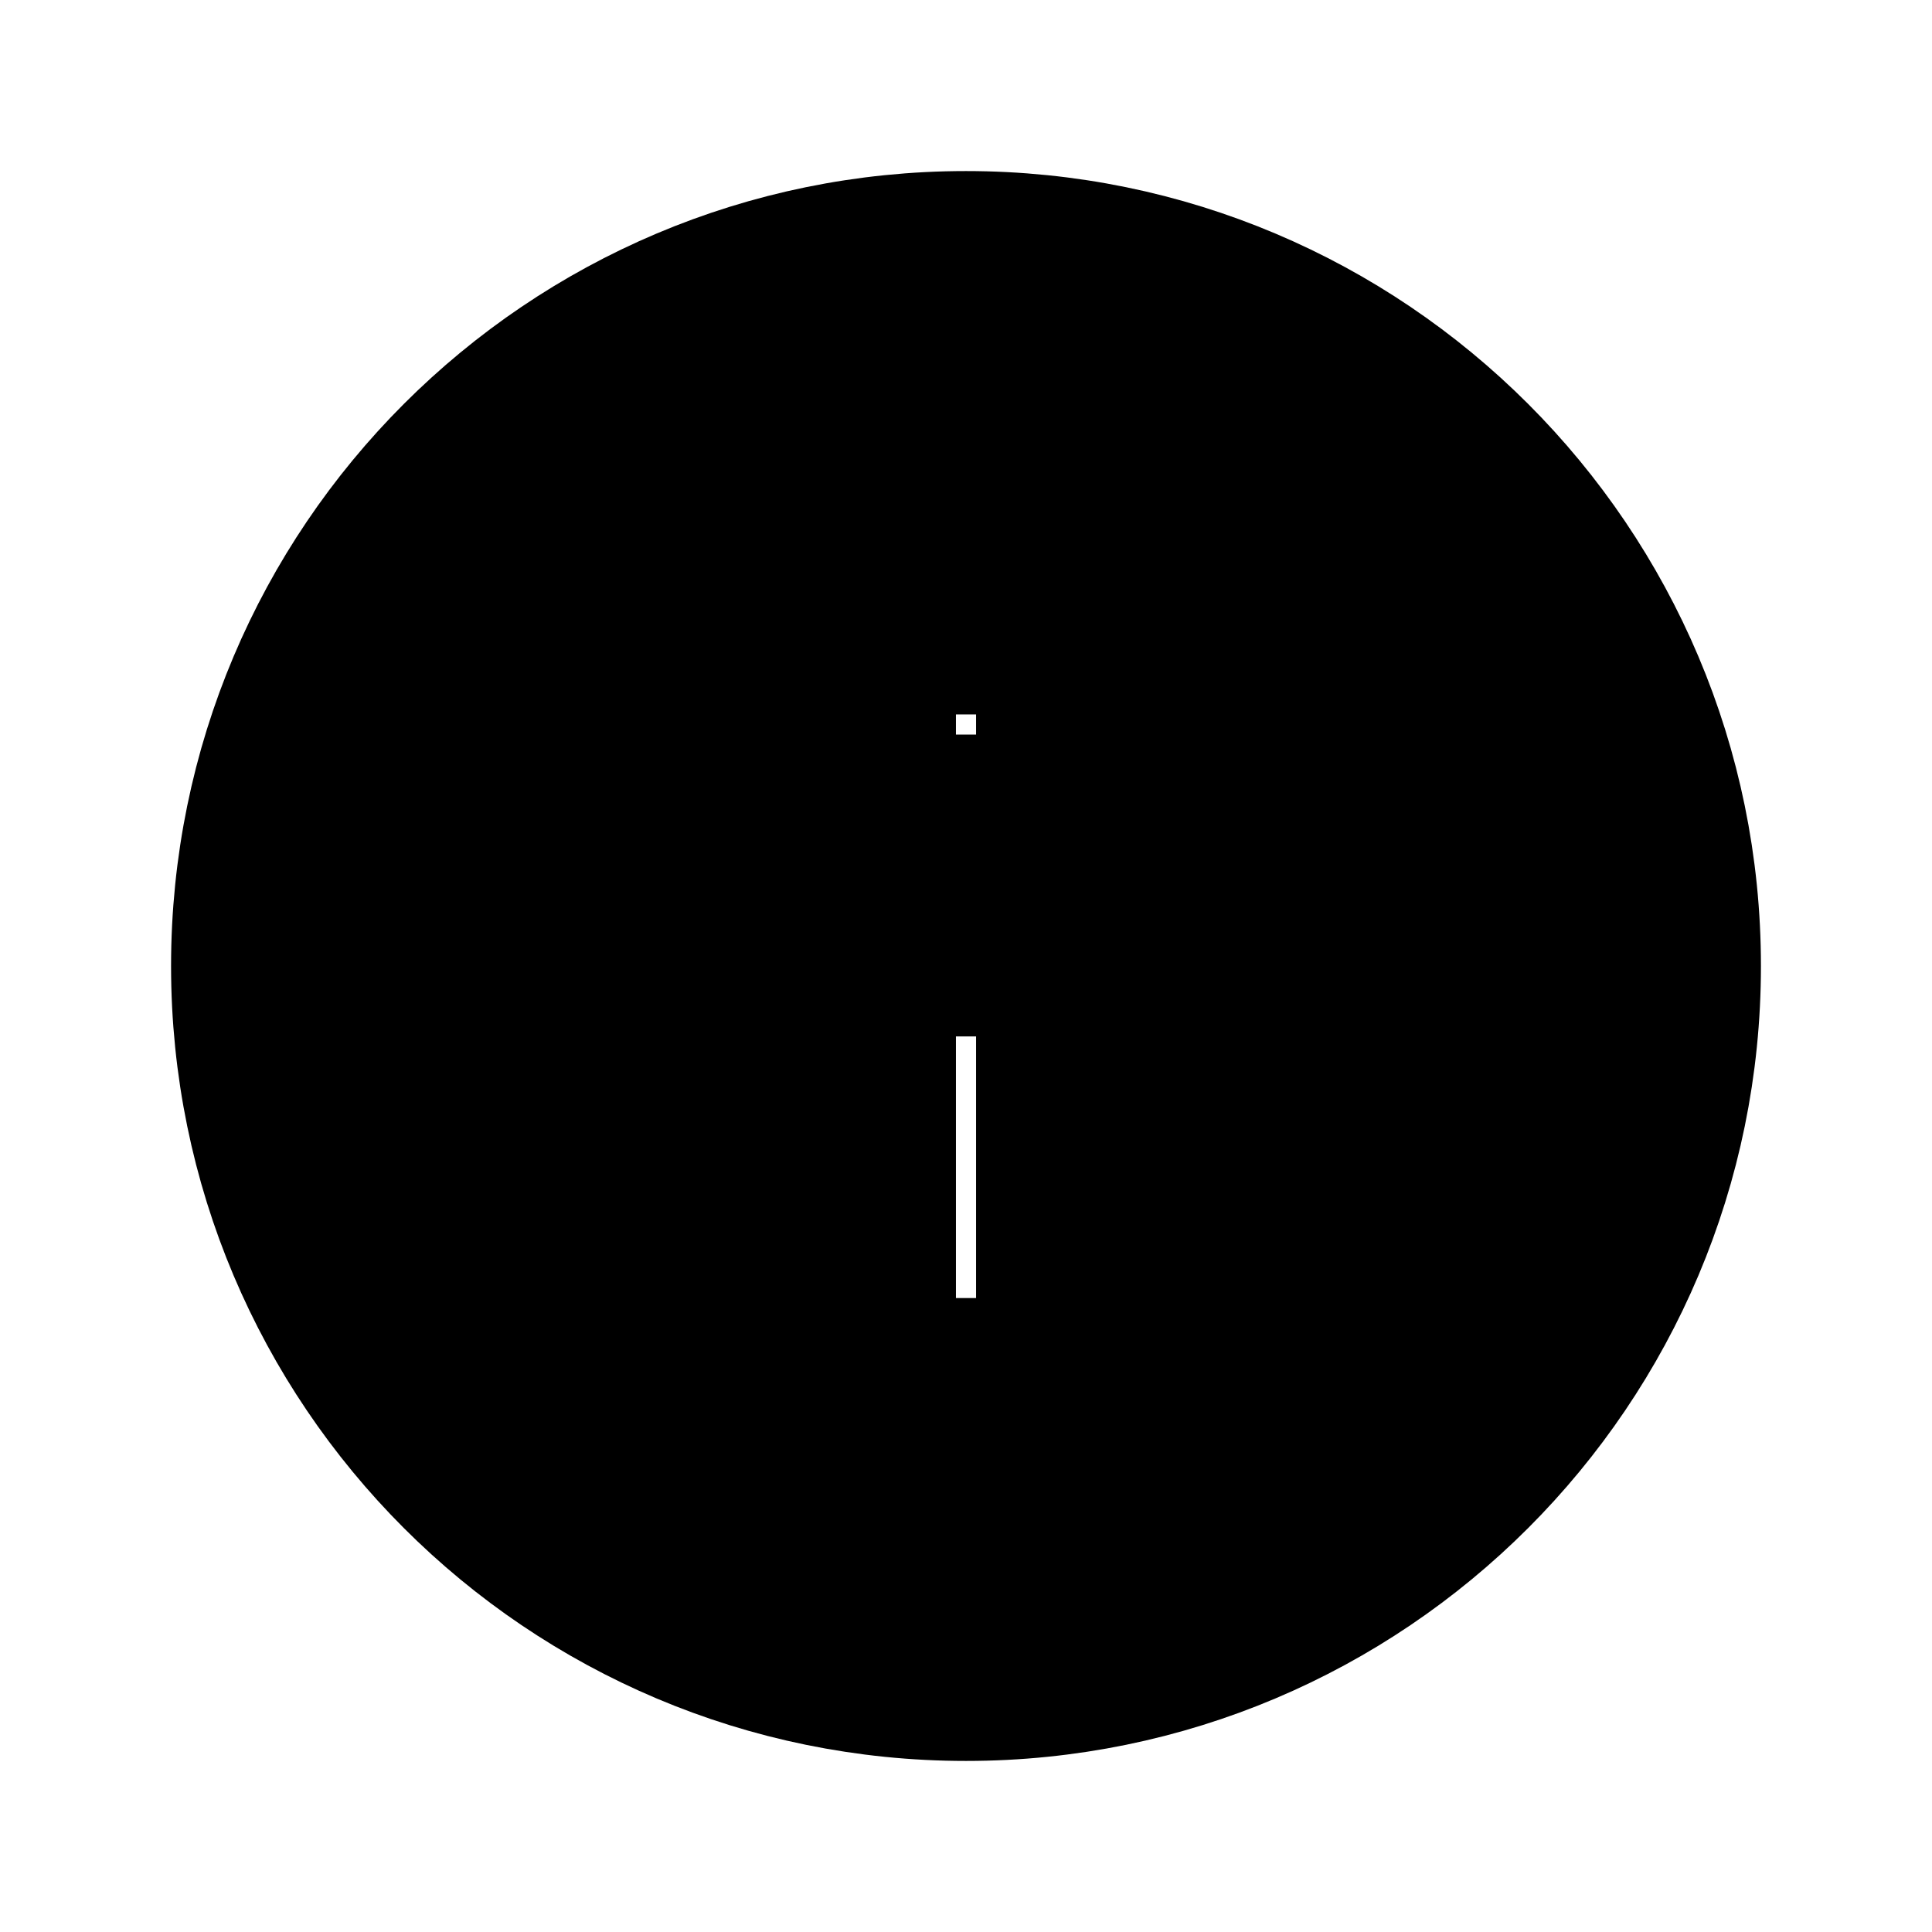
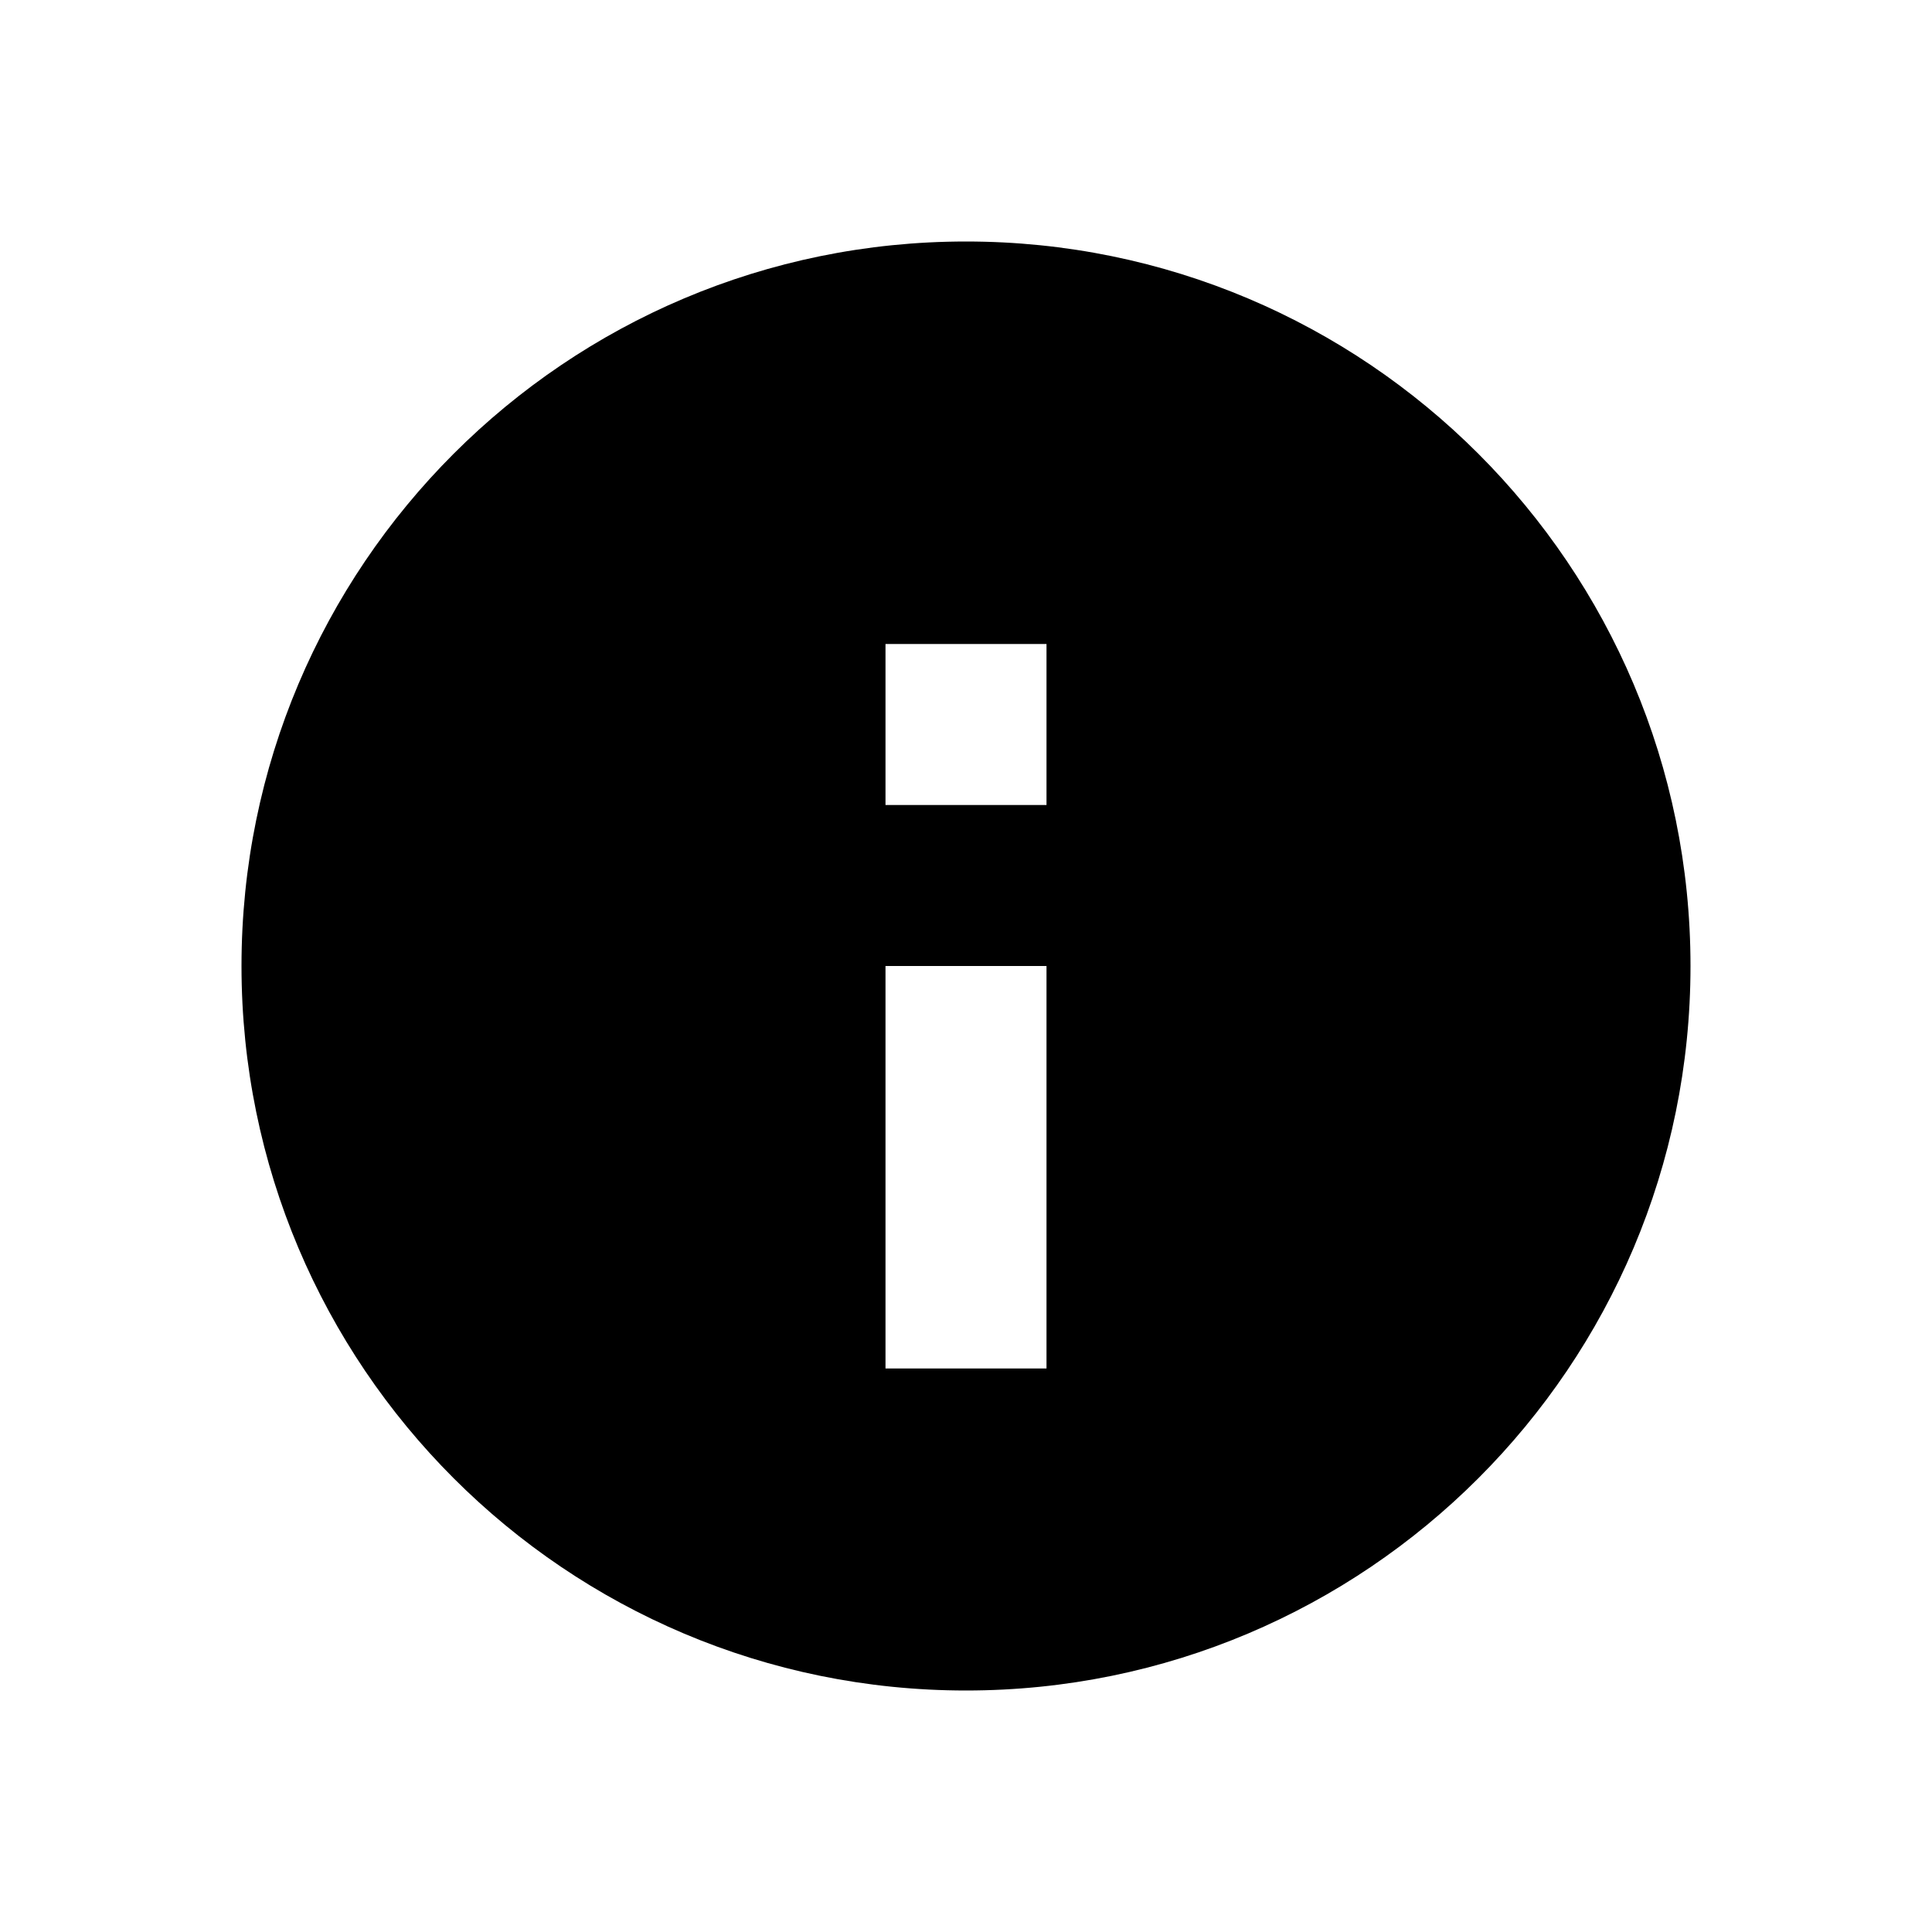
- <svg xmlns="http://www.w3.org/2000/svg" viewBox="0 0 24 24" fill="none" stroke="currentColor" stroke-width="1.75" stroke-linecap="round" stroke-linejoin="round">
+ <svg xmlns="http://www.w3.org/2000/svg" viewBox="0 0 24 24" fill="currentColor" stroke="none">
  <path fill="currentColor" fill-rule="evenodd" d="M12 3a9 9 0 1 0 0 18 9 9 0 0 0 0-18zm-1 5h2v2h-2zm0 4h2v5h-2z" />
</svg>
